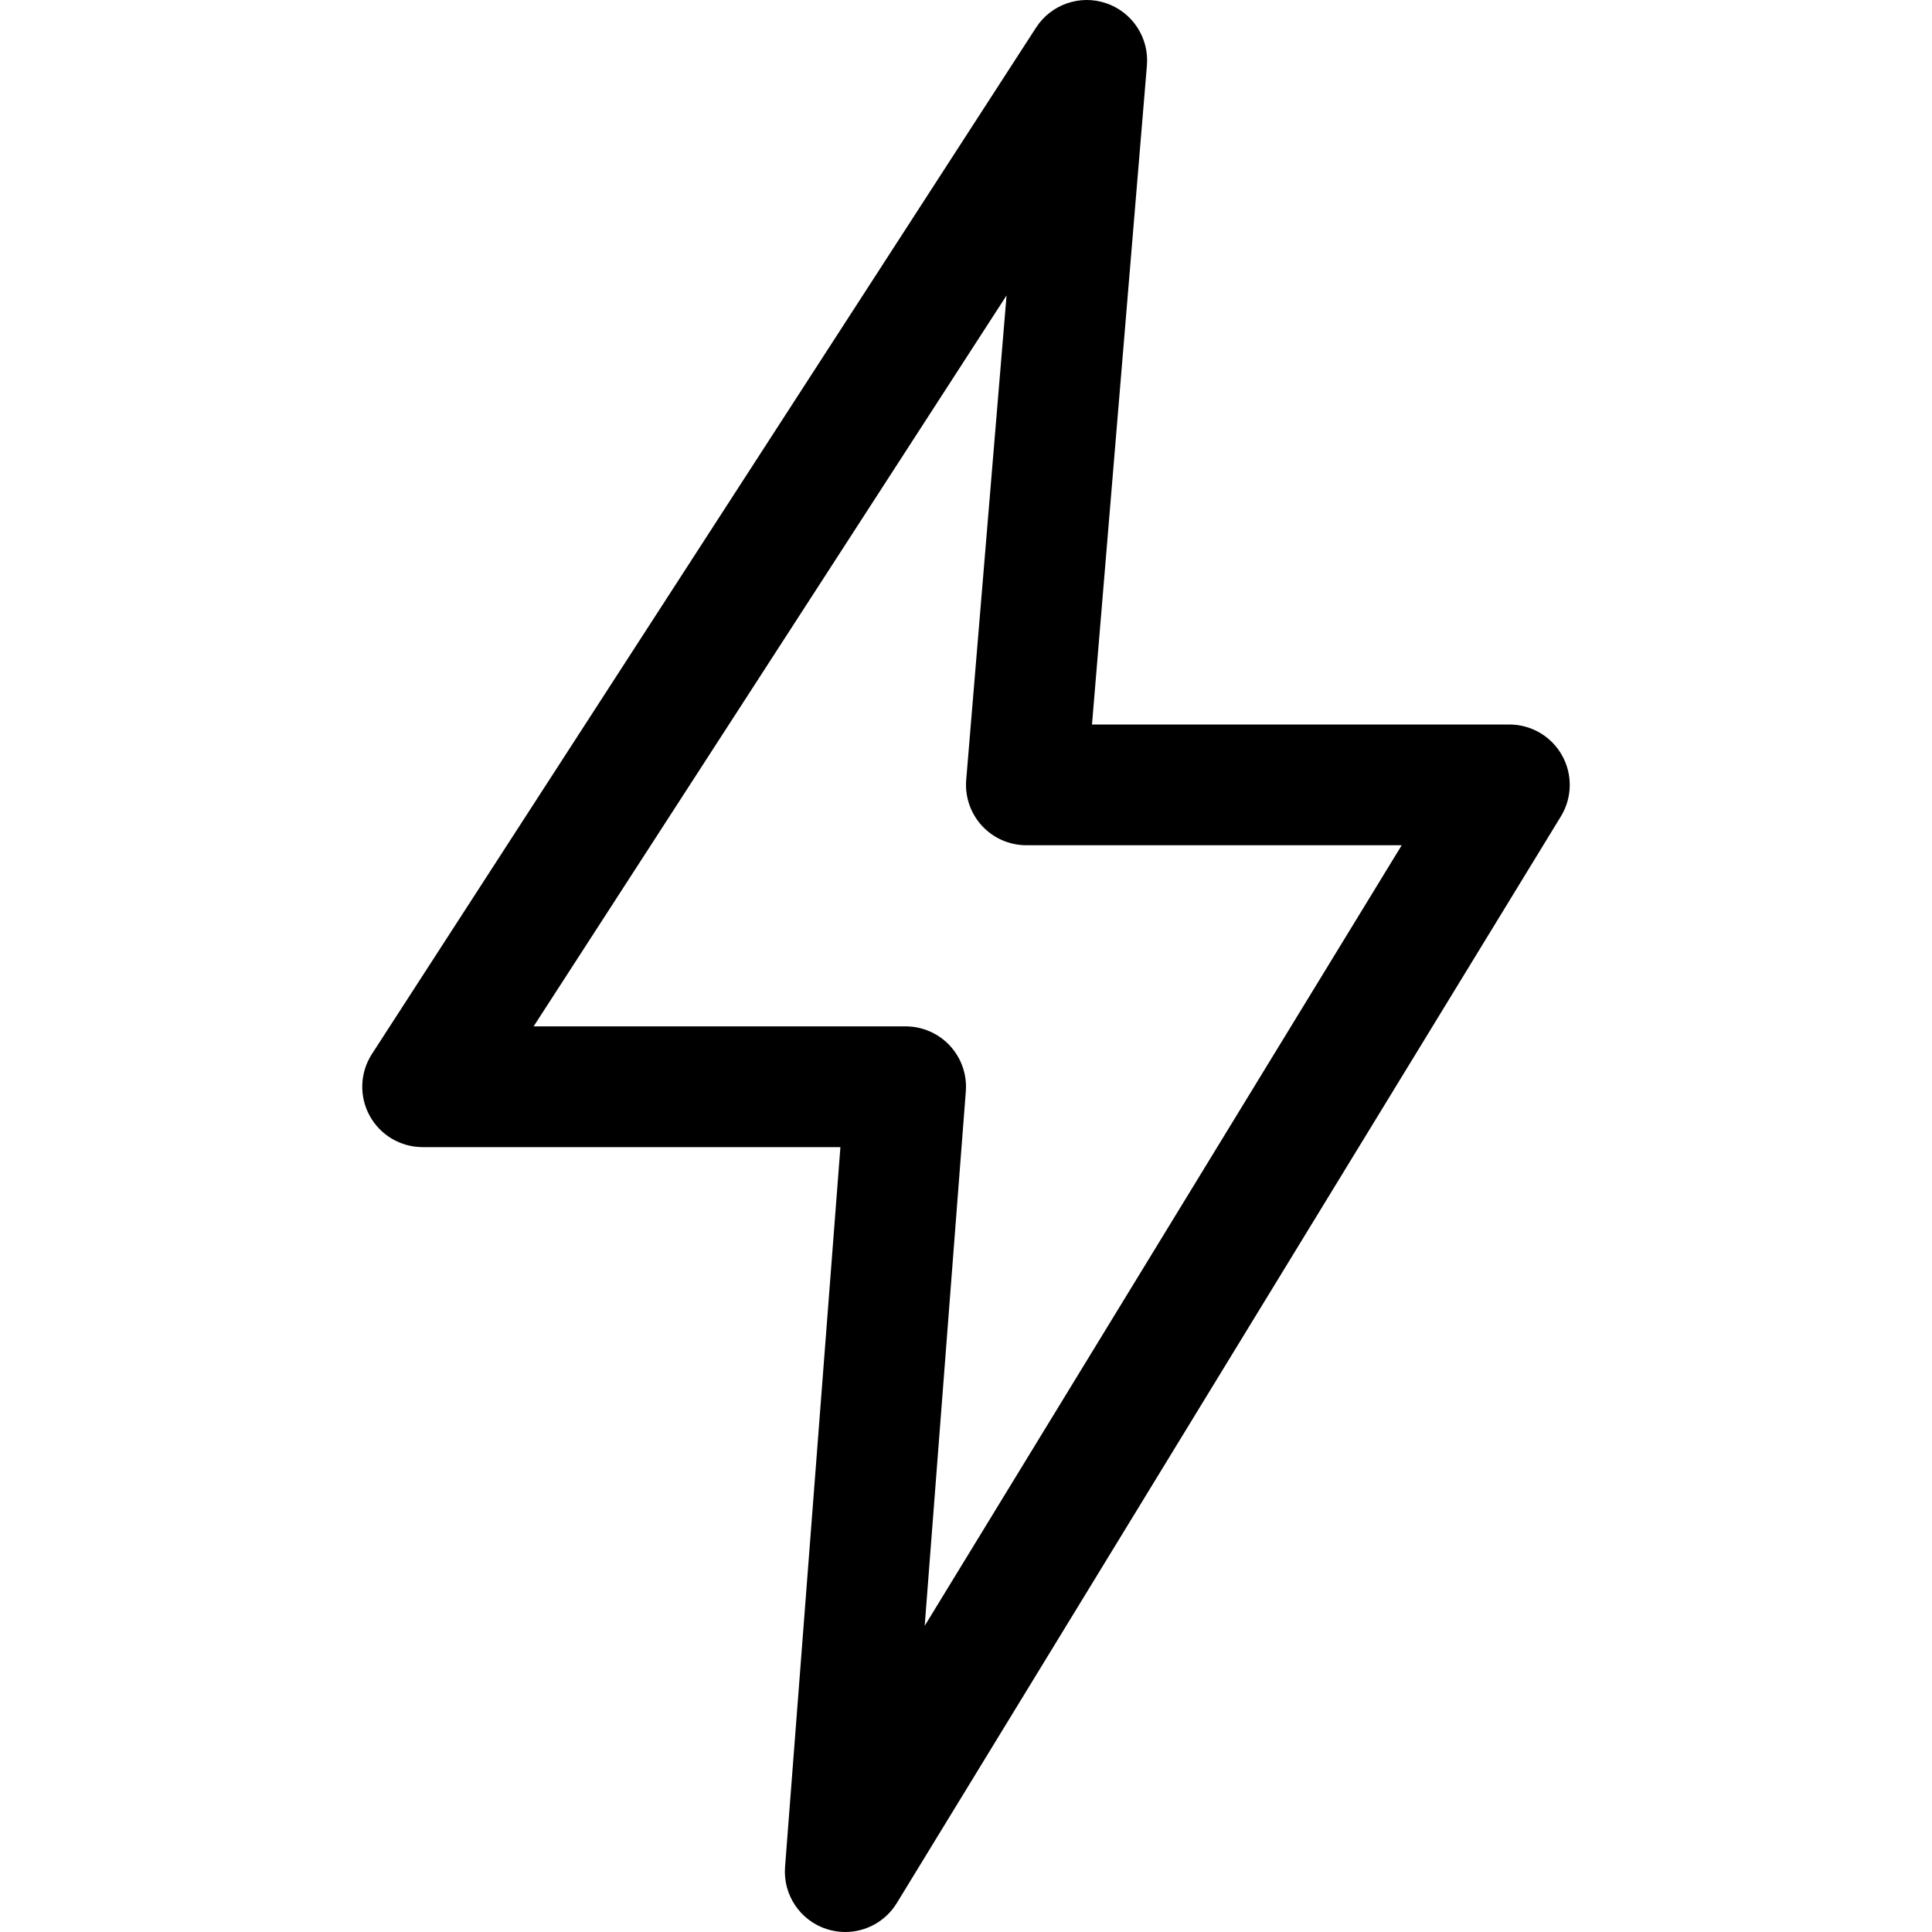
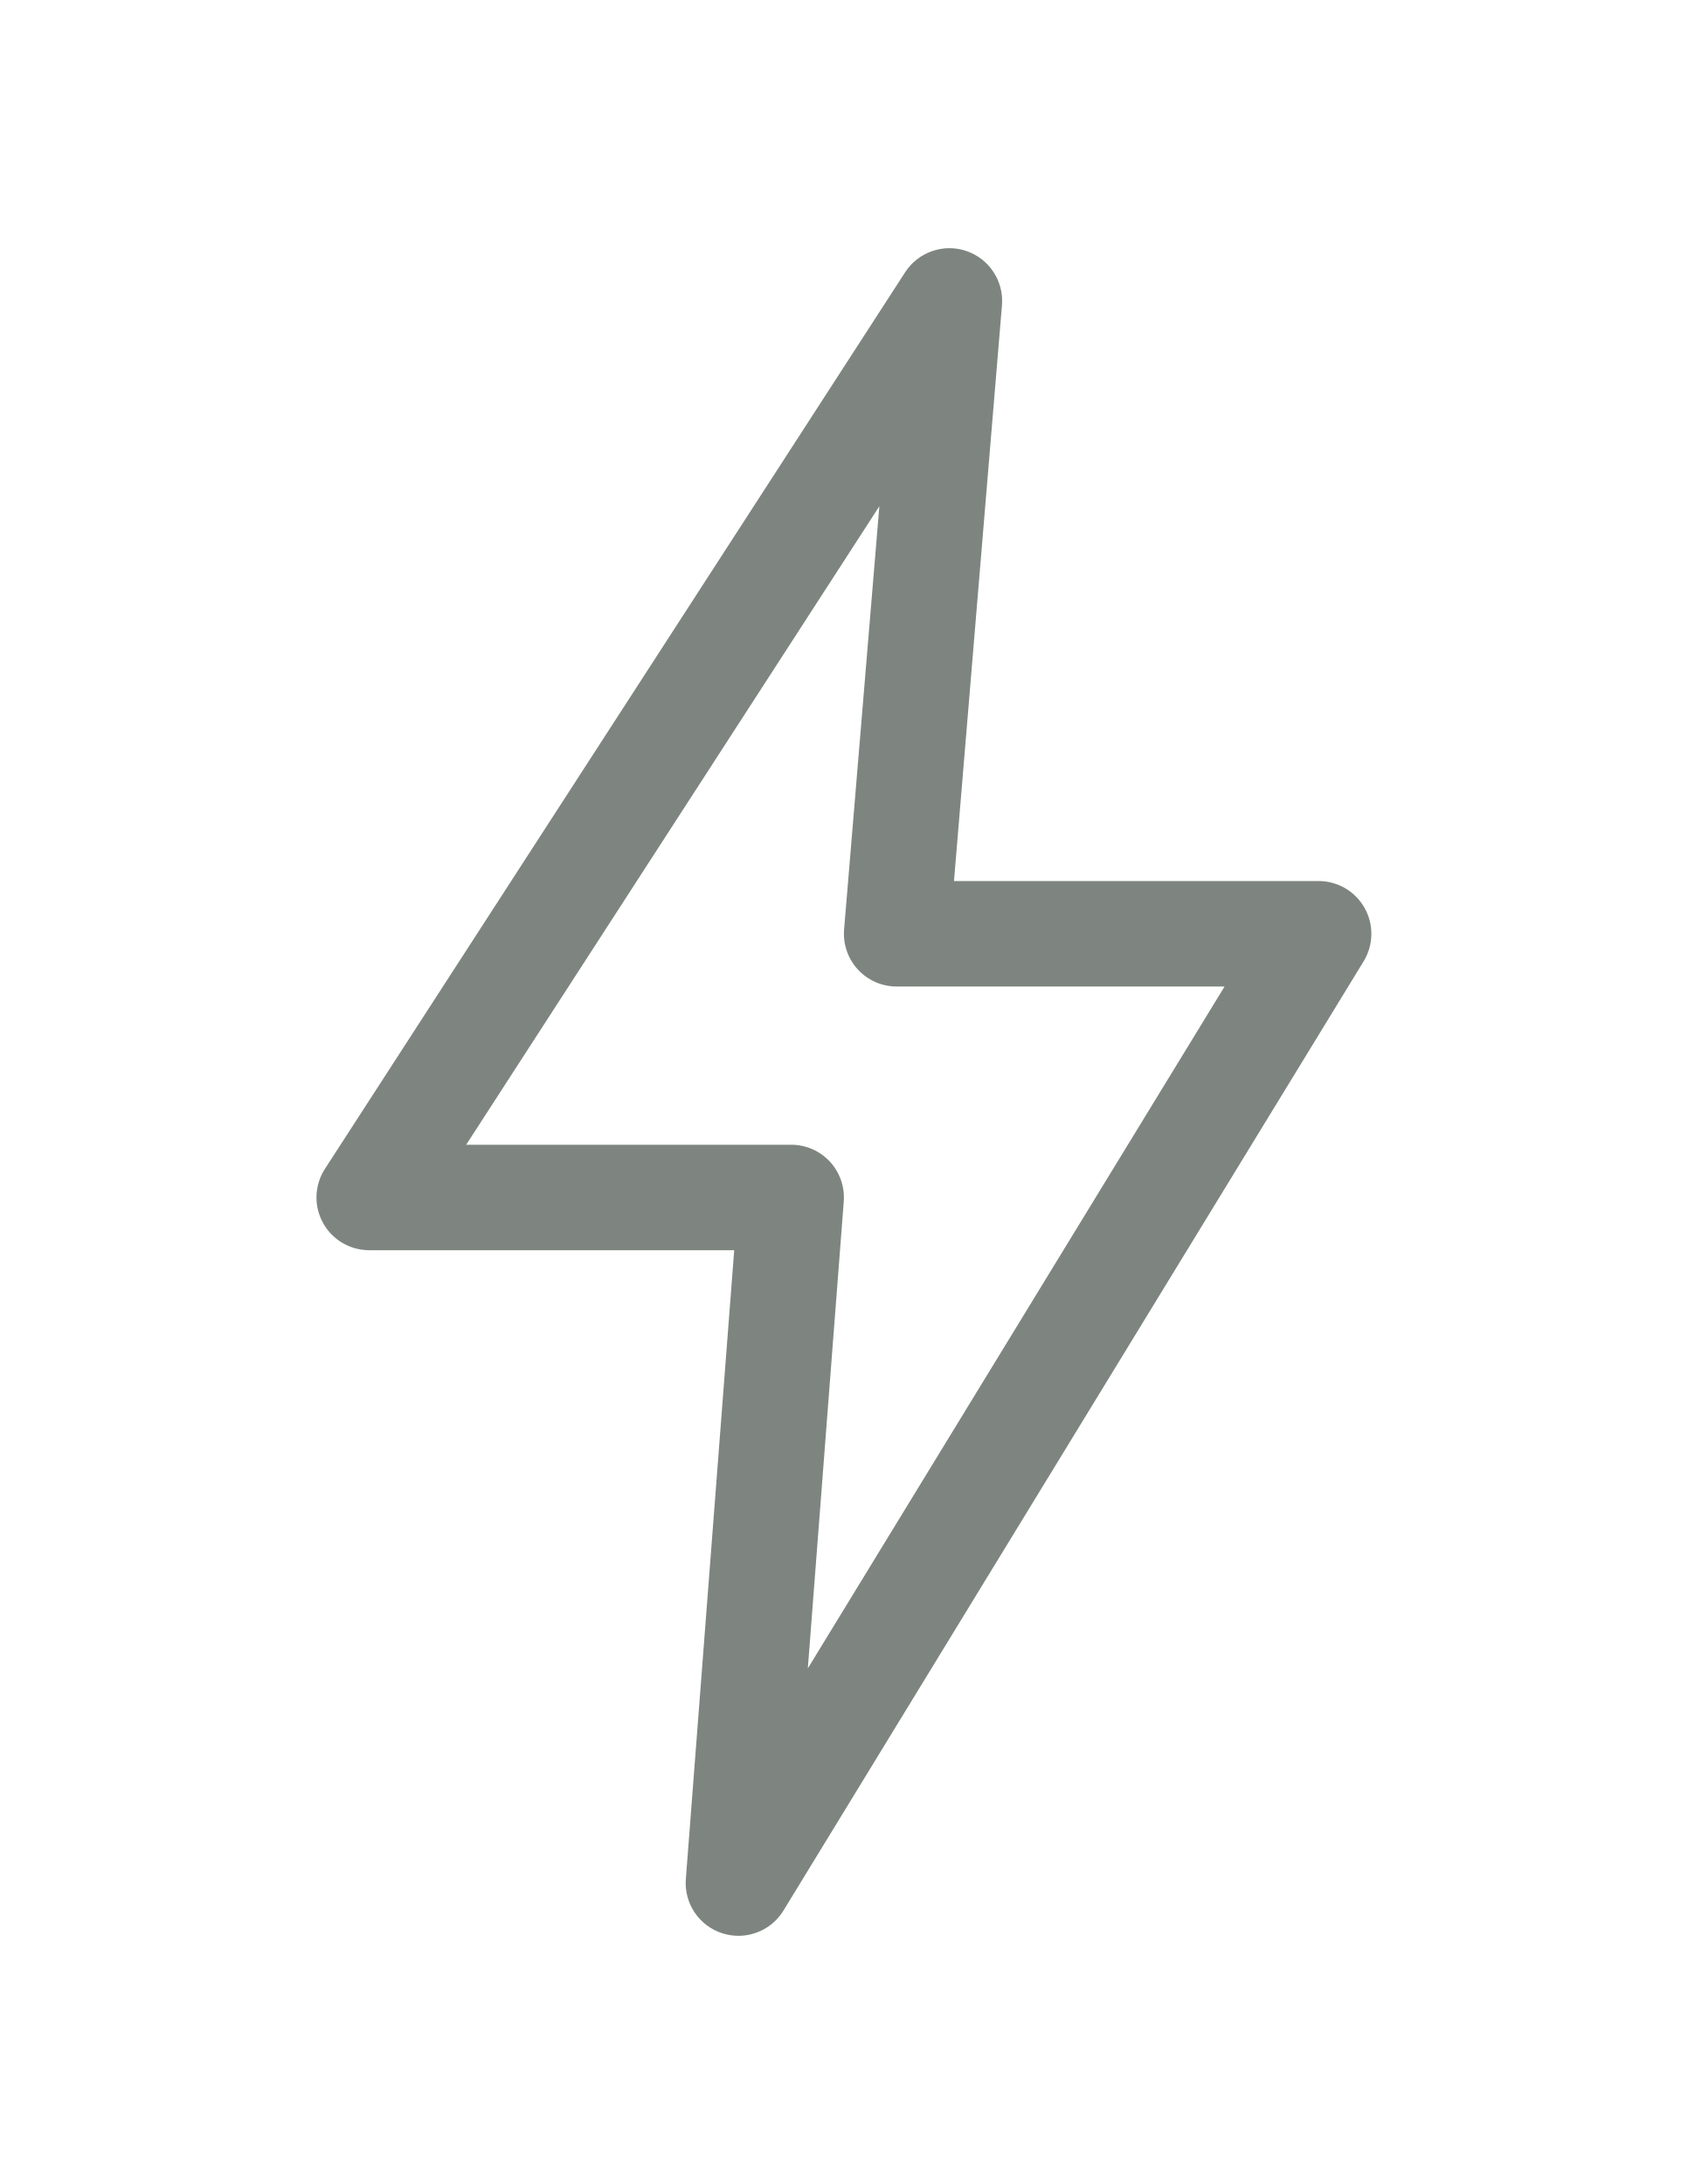
- <svg xmlns="http://www.w3.org/2000/svg" version="1.1" viewBox="0 0 512.001 512.001" enable-background="new 0 0 512.001 512.001">
-   <path d="m413.951,200.174c-2.828-5.047-8.164-8.174-13.953-8.174h-110.608l14.555-174.668c0.609-7.312-3.836-14.1-10.781-16.467-6.914-2.383-14.609,0.282-18.594,6.446l-175.998,271.997c-3.188,4.922-3.43,11.194-0.625,16.342 2.805,5.148 8.195,8.35 14.054,8.35h110.718l-14.672,190.773c-0.57,7.375 3.992,14.18 11.031,16.454 1.625,0.523 3.281,0.774 4.922,0.774 5.453,0 10.687-2.804 13.656-7.656l175.998-287.998c3.016-4.937 3.133-11.126 0.297-16.173zm-168.896,230.685l10.898-141.63c0.344-4.445-1.187-8.829-4.211-12.103-3.031-3.265-7.289-5.126-11.742-5.126h-98.585l125.335-193.707-10.695,128.382c-0.367,4.461 1.141,8.865 4.172,12.162 3.031,3.29 7.296,5.163 11.773,5.163h99.468l-126.413,206.859z" />
+ <svg xmlns="http://www.w3.org/2000/svg" version="1.1" id="Capa_1" x="0px" y="0px" width="612px" height="792px" viewBox="0 0 612 792" enable-background="new 0 0 612 792" xml:space="preserve">
+   <path fill="#7E8580" d="M494.8,329.27c-3.381-6.033-9.759-9.771-16.679-9.771H345.91l17.397-208.782  c0.729-8.74-4.585-16.854-12.886-19.684c-8.265-2.849-17.463,0.337-22.227,7.705L117.824,423.86  c-3.811,5.883-4.101,13.38-0.747,19.533c3.353,6.154,9.795,9.981,16.799,9.981h132.342l-17.537,228.033  c-0.682,8.814,4.771,16.949,13.186,19.667c1.942,0.625,3.922,0.926,5.883,0.926c6.519,0,12.774-3.353,16.323-9.151l210.372-344.247  C498.05,342.701,498.19,335.302,494.8,329.27L494.8,329.27z M292.916,605.01l13.026-169.292c0.411-5.313-1.419-10.554-5.033-14.467  c-3.623-3.903-8.712-6.127-14.035-6.127h-117.84l149.814-231.54l-12.784,153.456c-0.438,5.332,1.364,10.597,4.987,14.537  c3.623,3.933,8.721,6.172,14.072,6.172h118.895L292.916,605.01L292.916,605.01z" />
</svg>
